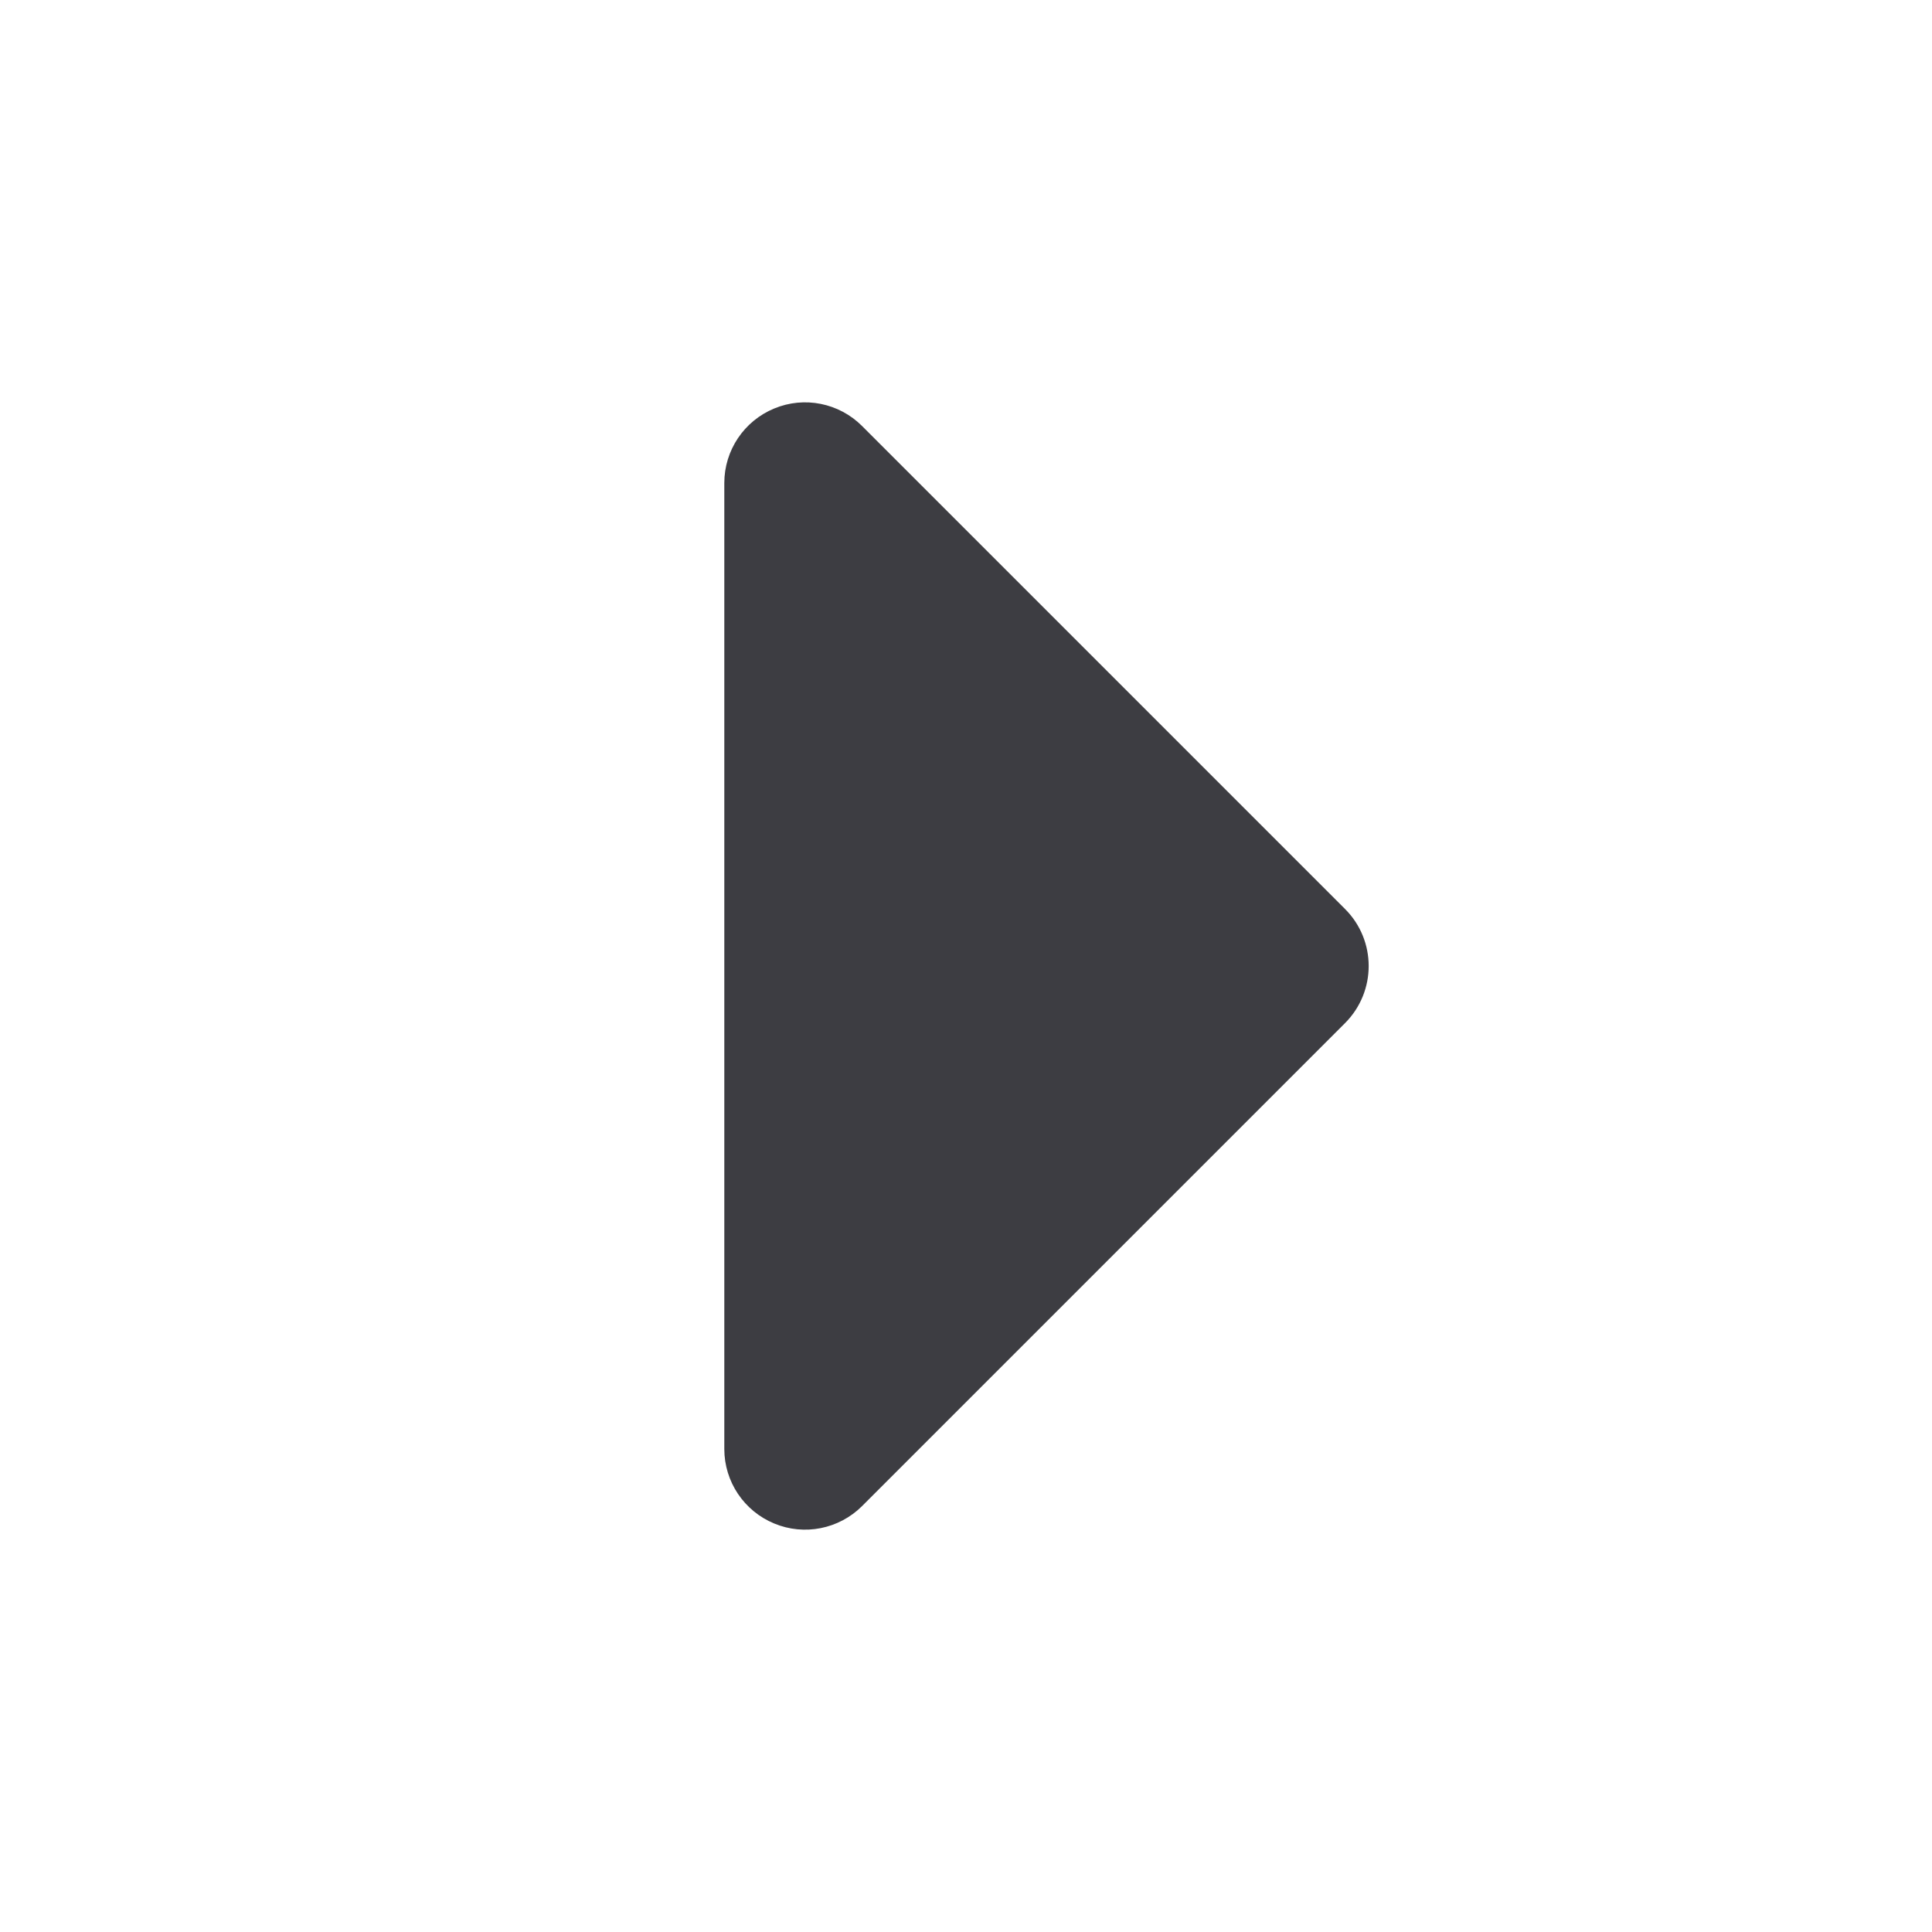
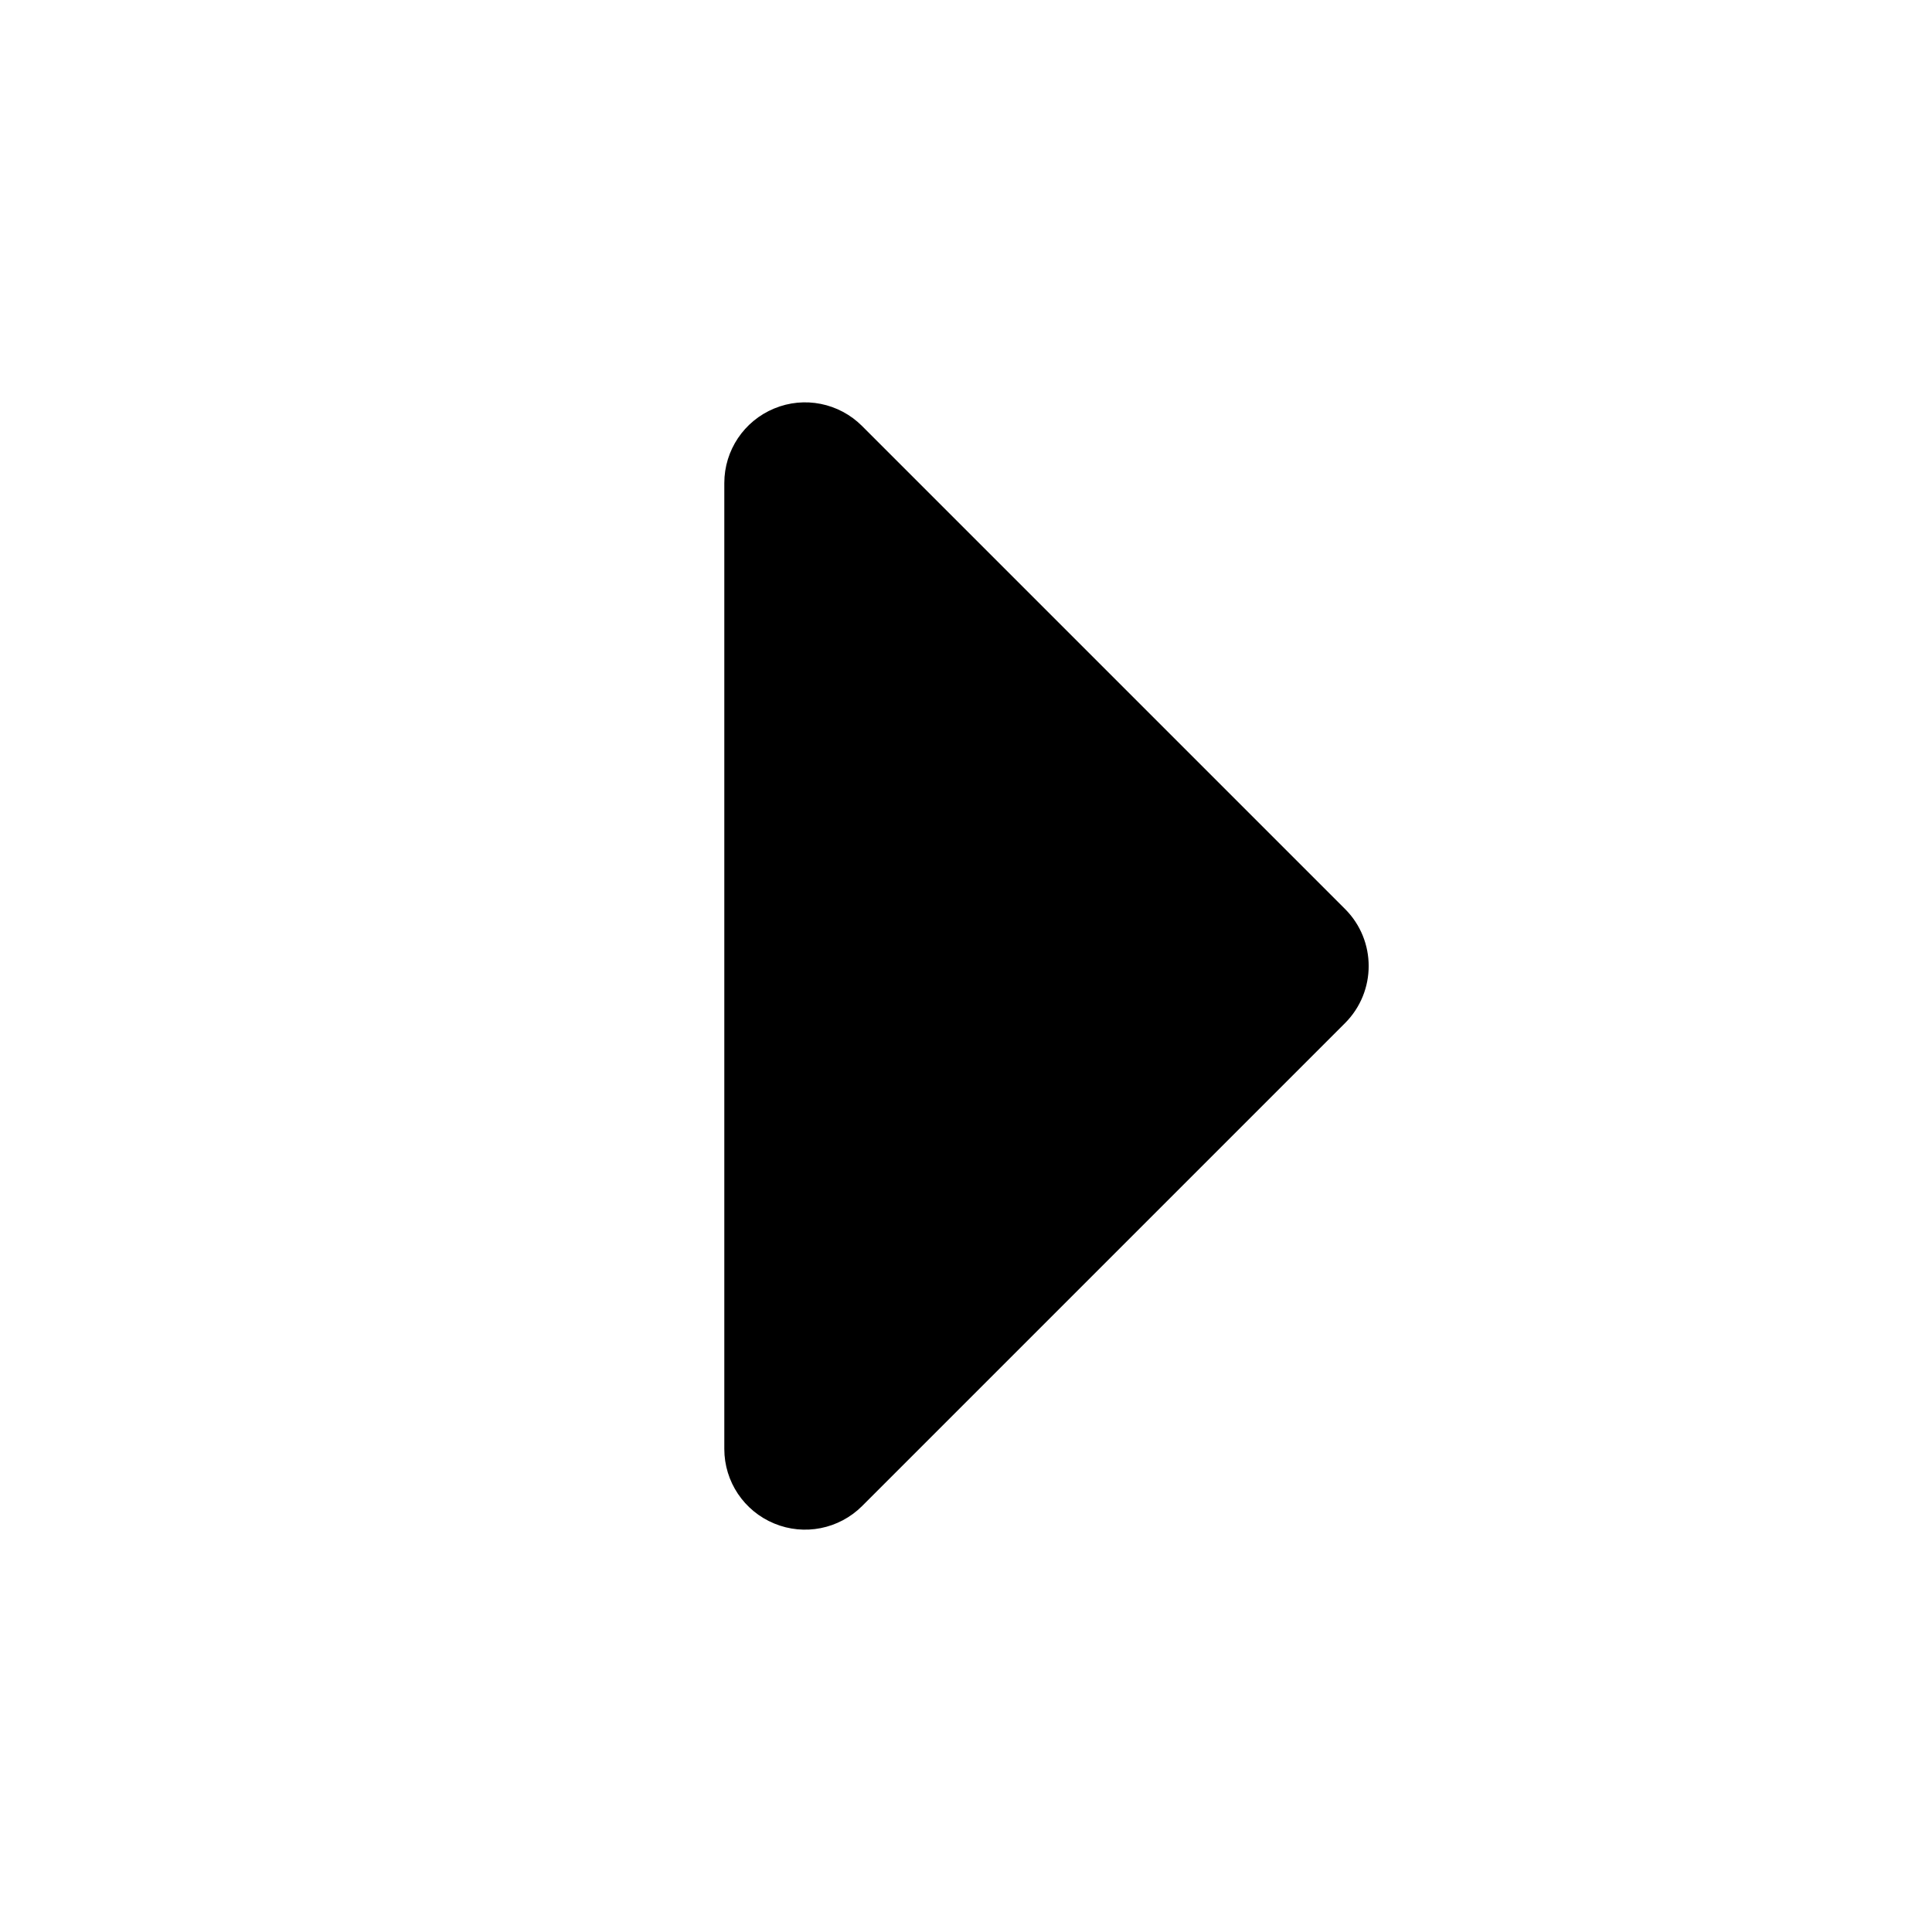
<svg xmlns="http://www.w3.org/2000/svg" width="20" height="20" viewBox="0 0 20 20" fill="none">
-   <path fill-rule="evenodd" clip-rule="evenodd" d="M8.924 4.41L13.924 9.41C14.25 9.736 14.25 10.264 13.924 10.591L8.924 15.591C8.685 15.829 8.326 15.901 8.014 15.771C7.702 15.642 7.498 15.338 7.498 15V5C7.498 4.662 7.702 4.358 8.014 4.229C8.326 4.099 8.685 4.171 8.924 4.41Z" fill="#3D3D42" />
+   <path fill-rule="evenodd" clip-rule="evenodd" d="M8.924 4.41L13.924 9.41C14.25 9.736 14.25 10.264 13.924 10.591L8.924 15.591C8.685 15.829 8.326 15.901 8.014 15.771C7.702 15.642 7.498 15.338 7.498 15V5C7.498 4.662 7.702 4.358 8.014 4.229C8.326 4.099 8.685 4.171 8.924 4.41Z" fill="currentColor" />
</svg>
